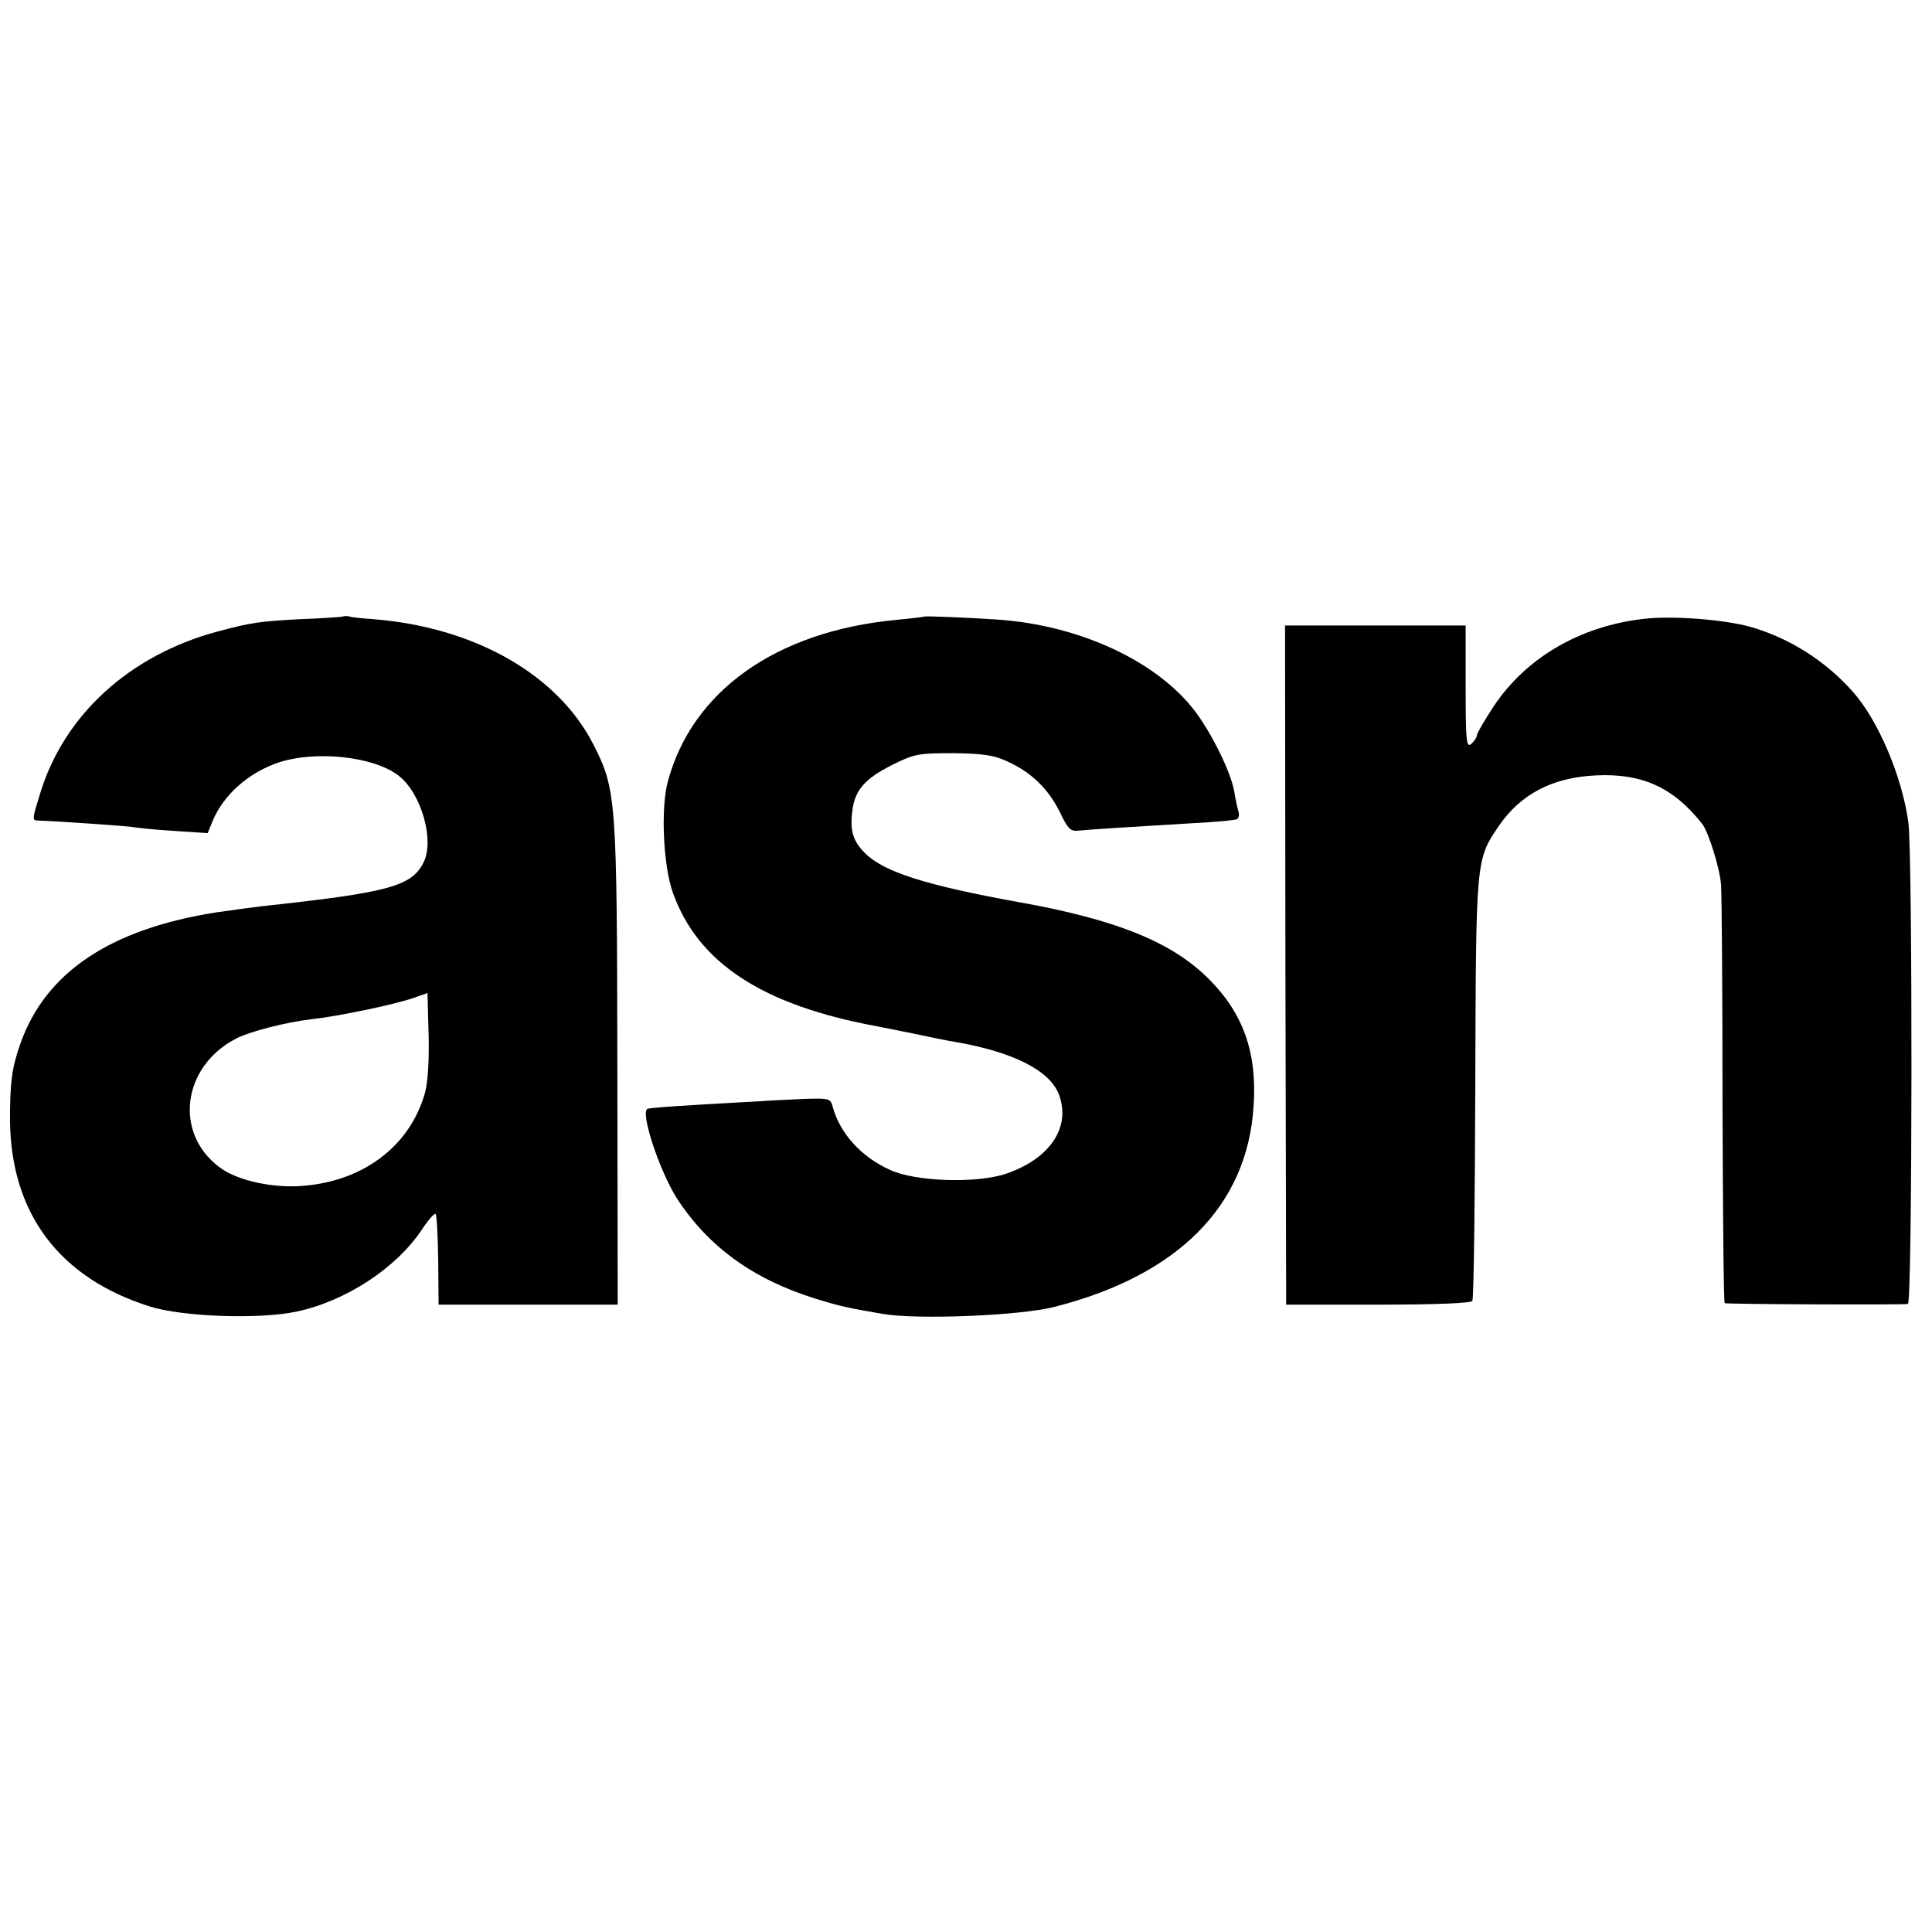
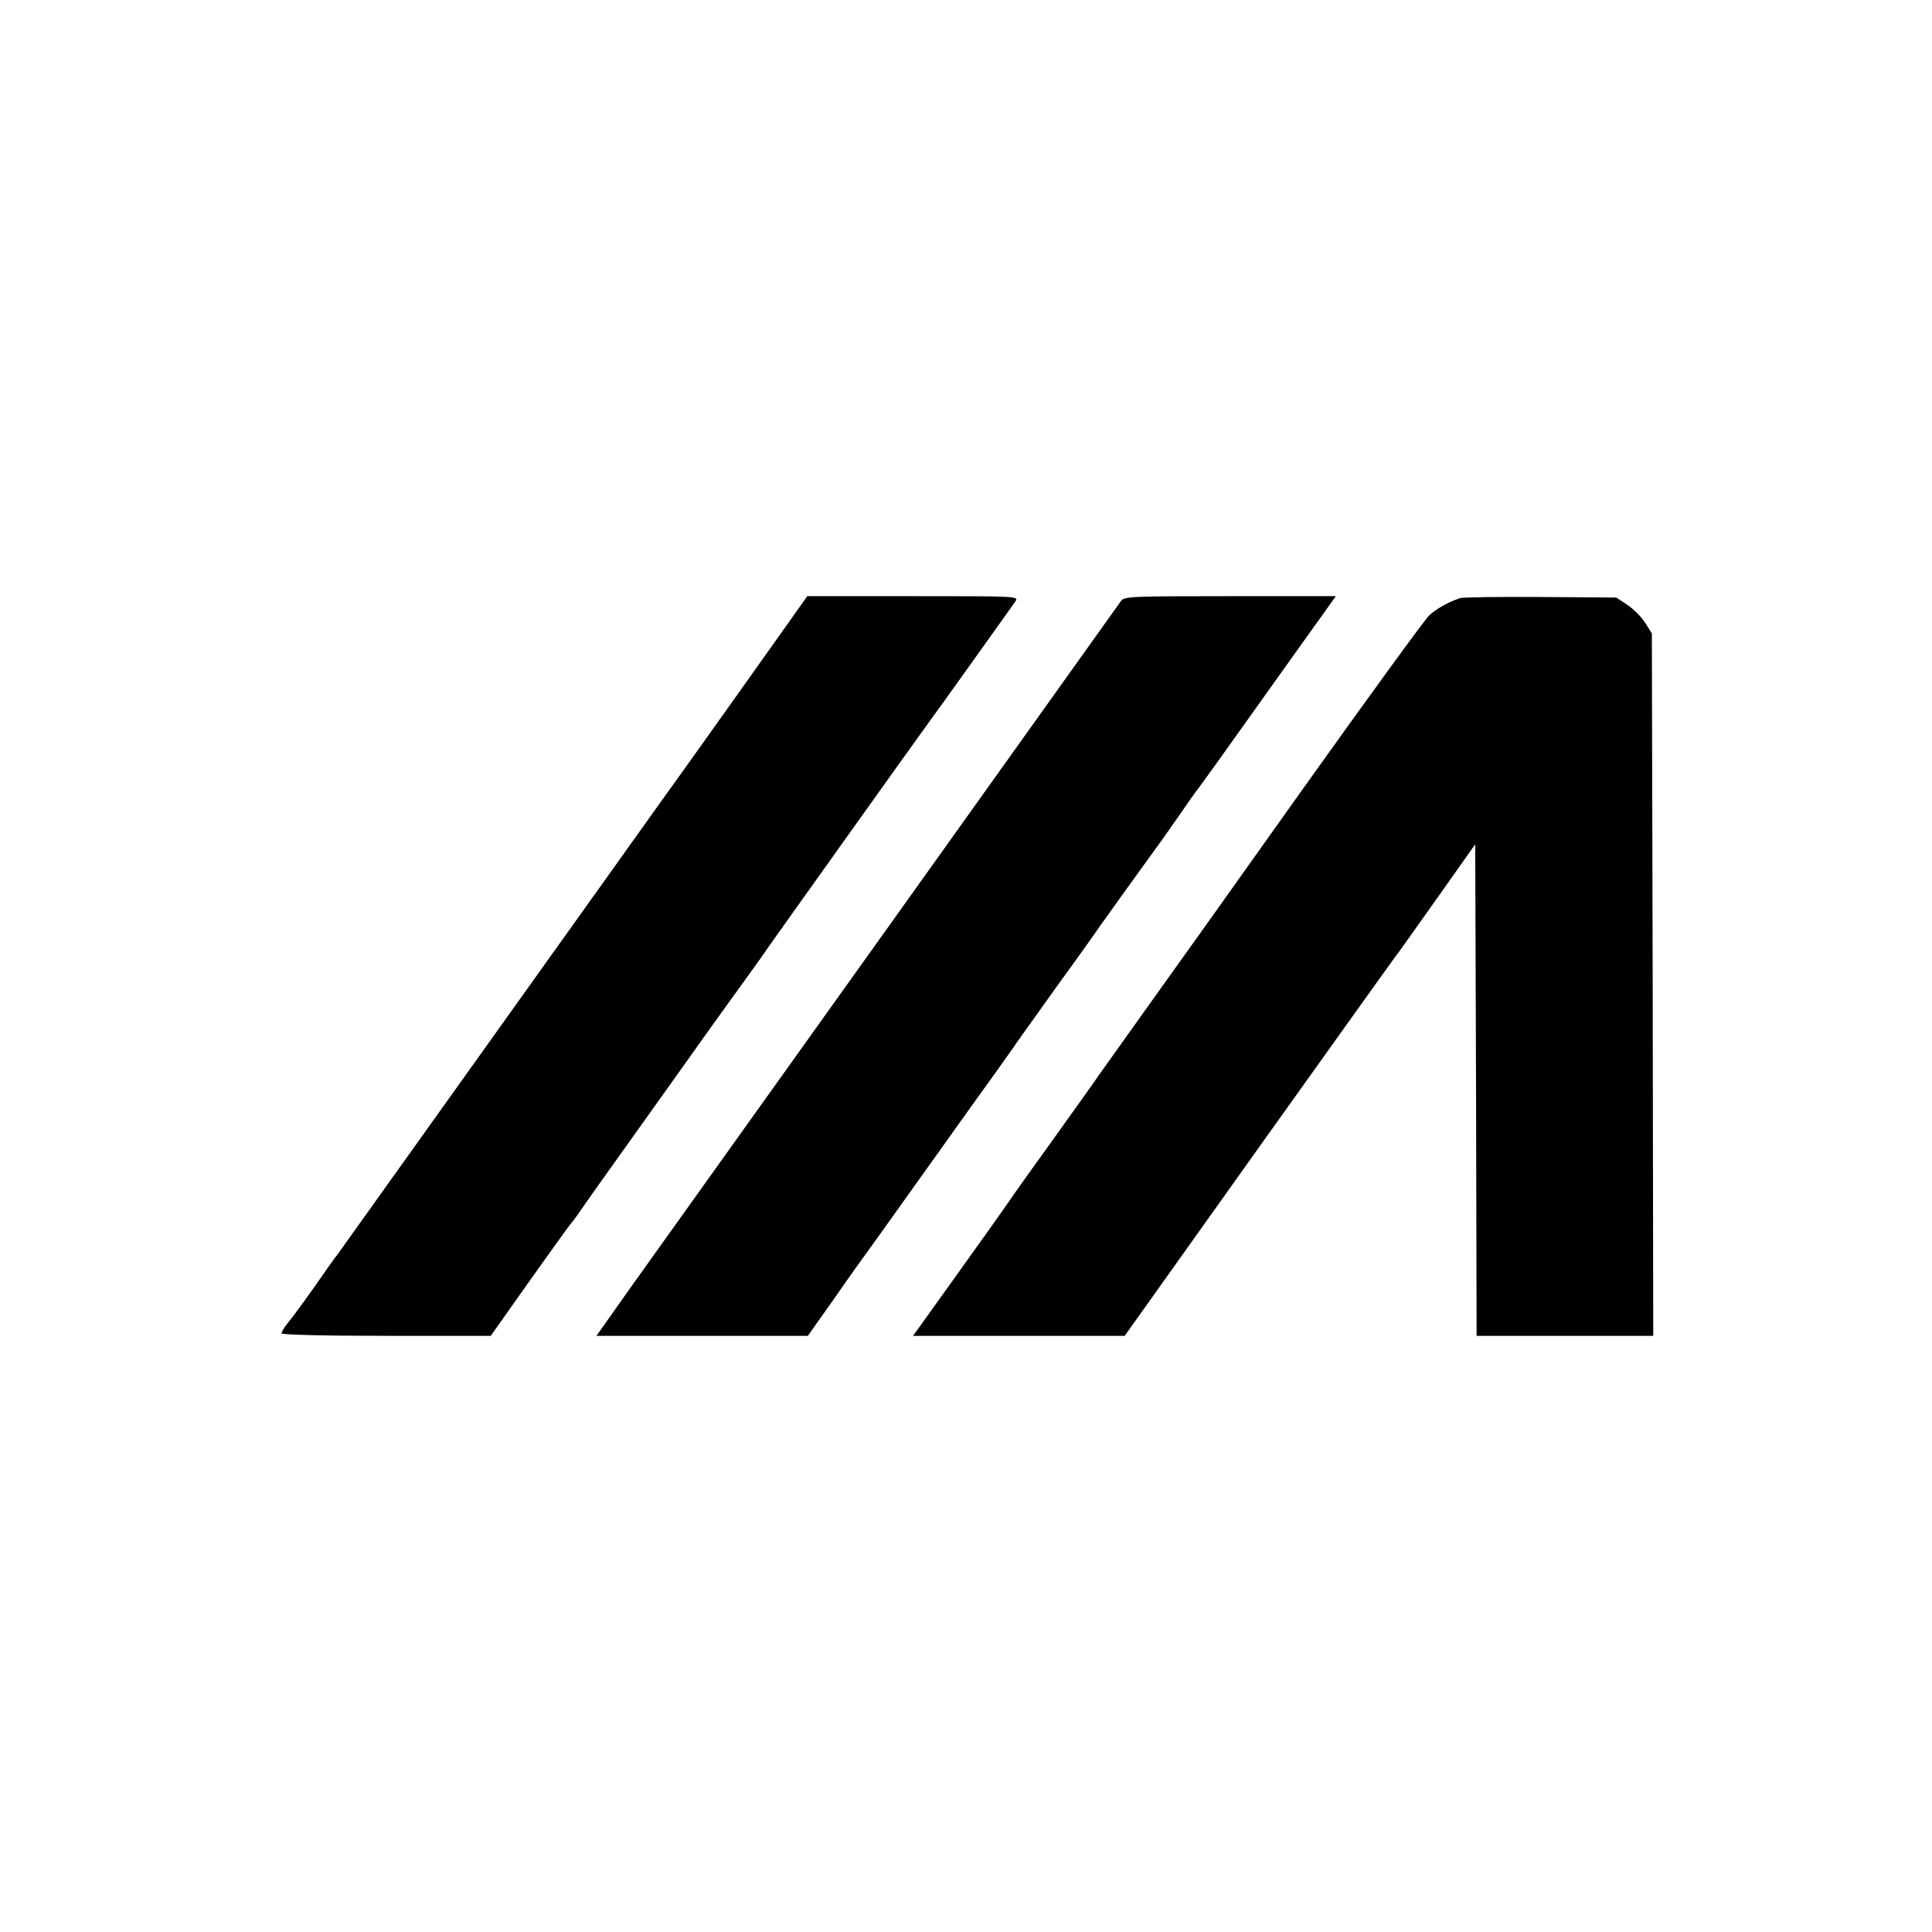
- <svg xmlns="http://www.w3.org/2000/svg" version="1.0" width="522pt" height="522pt" viewBox="0 0 522 522" preserveAspectRatio="xMidYMid meet">
-   <g transform="translate(0,522) scale(0.1,-0.1)" fill="#000000" stroke="none">
-     <path d="M925 3554 c-5 -1 -57 -5 -115 -7 -112 -6 -131 -9 -225 -34 -235 -64 -411 -224 -476 -435 -22 -71 -23 -75 -6 -75 42 -1 244 -15 259 -18 10 -2 59 -7 108 -10 l91 -6 14 34 c29 69 95 128 175 156 100 34 258 18 326 -34 62 -47 99 -175 68 -236 -32 -63 -94 -80 -414 -115 -30 -3 -96 -12 -145 -19 -287 -45 -462 -162 -530 -355 -23 -65 -28 -104 -28 -206 2 -252 133 -427 378 -504 89 -28 296 -35 395 -14 134 28 271 118 340 222 17 26 34 45 37 42 3 -3 6 -59 7 -125 l1 -120 242 0 242 0 -1 645 c-1 721 -3 747 -64 867 -96 190 -321 318 -594 340 -30 2 -59 5 -65 7 -5 2 -14 2 -20 0z m224 -1284 c-41 -150 -174 -247 -346 -255 -80 -3 -167 18 -211 52 -123 93 -99 272 46 347 37 19 134 44 202 52 74 8 226 40 275 57 l40 14 3 -111 c2 -66 -2 -129 -9 -156z" />
-     <path d="M2497 3554 c-1 -1 -36 -5 -77 -9 -324 -31 -551 -193 -616 -438 -19 -73 -12 -226 14 -299 68 -190 242 -304 552 -361 14 -3 59 -12 100 -20 41 -9 91 -19 110 -22 157 -27 256 -77 281 -142 33 -88 -23 -173 -142 -214 -79 -27 -245 -22 -314 10 -78 35 -135 98 -155 170 -6 23 -9 24 -75 22 -39 -2 -90 -4 -115 -6 -25 -1 -103 -6 -175 -10 -71 -4 -133 -9 -136 -11 -19 -11 33 -168 80 -242 85 -131 207 -219 375 -271 68 -21 83 -24 181 -41 92 -16 371 -5 464 19 334 85 521 273 538 542 10 145 -28 251 -121 344 -100 100 -251 161 -516 208 -248 45 -362 81 -413 132 -33 33 -41 62 -34 115 7 56 34 86 107 123 60 30 71 32 165 32 79 -1 110 -5 146 -22 65 -29 111 -74 142 -136 23 -48 29 -54 54 -51 30 3 126 9 308 20 61 3 114 8 118 11 4 3 6 12 3 21 -3 10 -8 33 -11 52 -8 51 -60 157 -106 218 -103 136 -313 233 -534 248 -91 6 -196 10 -198 8z" />
-     <path d="M4442 3548 c-171 -19 -318 -104 -406 -236 -25 -38 -46 -74 -46 -80 0 -5 -7 -15 -15 -22 -13 -11 -15 7 -15 154 l0 166 -244 0 -244 0 1 -917 2 -918 248 0 c156 0 251 4 255 10 4 5 7 264 8 575 2 622 1 616 64 709 59 86 146 131 263 136 124 6 209 -33 286 -131 17 -21 48 -121 51 -164 2 -25 4 -289 4 -587 1 -299 3 -544 6 -544 12 -3 486 -5 495 -2 12 4 13 1217 1 1302 -17 123 -81 274 -149 351 -74 84 -173 147 -280 177 -70 19 -208 30 -285 21z" />
+ <svg xmlns="http://www.w3.org/2000/svg" version="1.0" width="700pt" height="700pt" viewBox="0 0 700 700" preserveAspectRatio="xMidYMid meet">
+   <g transform="translate(0,700) scale(0.1,-0.1)" fill="#000000" stroke="none">
+     <path d="M2675 4488 c-137 -193 -263 -369 -280 -392 -16 -23 -285 -399 -597 -836 -312 -437 -571 -799 -575 -805 -5 -5 -42 -57 -82 -115 -41 -58 -85 -118 -98 -133 -13 -16 -23 -33 -23 -38 0 -5 154 -9 379 -9 l379 0 133 188 c73 103 142 199 153 213 12 14 27 35 34 45 6 10 113 161 237 334 124 173 229 322 235 330 6 8 51 71 101 140 50 69 98 136 107 150 22 32 577 810 594 832 7 9 76 105 153 213 77 108 146 205 154 216 13 19 6 19 -370 19 l-384 0 -250 -352z" />
+     <path d="M4062 4823 c-19 -27 -1613 -2259 -1768 -2475 l-133 -188 383 0 383 0 99 140 c54 78 105 149 112 158 10 13 332 465 398 557 8 11 40 56 72 100 31 44 65 91 74 105 10 14 69 97 132 185 64 88 120 167 126 175 29 43 240 336 247 345 5 6 40 55 78 110 38 55 73 105 78 110 5 6 97 134 205 286 108 152 205 287 214 300 10 13 31 43 48 67 l30 42 -383 0 c-353 0 -384 -1 -395 -17z" />
+     <path d="M5290 4833 c-46 -16 -88 -40 -112 -63 -15 -14 -222 -298 -460 -632 -238 -335 -491 -690 -563 -790 -71 -100 -148 -207 -169 -237 -21 -31 -100 -141 -175 -246 -75 -104 -143 -199 -151 -212 -12 -18 -137 -194 -318 -446 l-34 -47 384 0 383 0 485 681 c267 374 490 686 495 692 6 7 73 101 150 210 l140 198 3 -890 2 -891 320 0 320 0 -2 1273 -3 1272 -24 38 c-13 21 -42 50 -64 65 l-41 27 -275 2 c-152 1 -283 -1 -291 -4z" />
  </g>
</svg>
